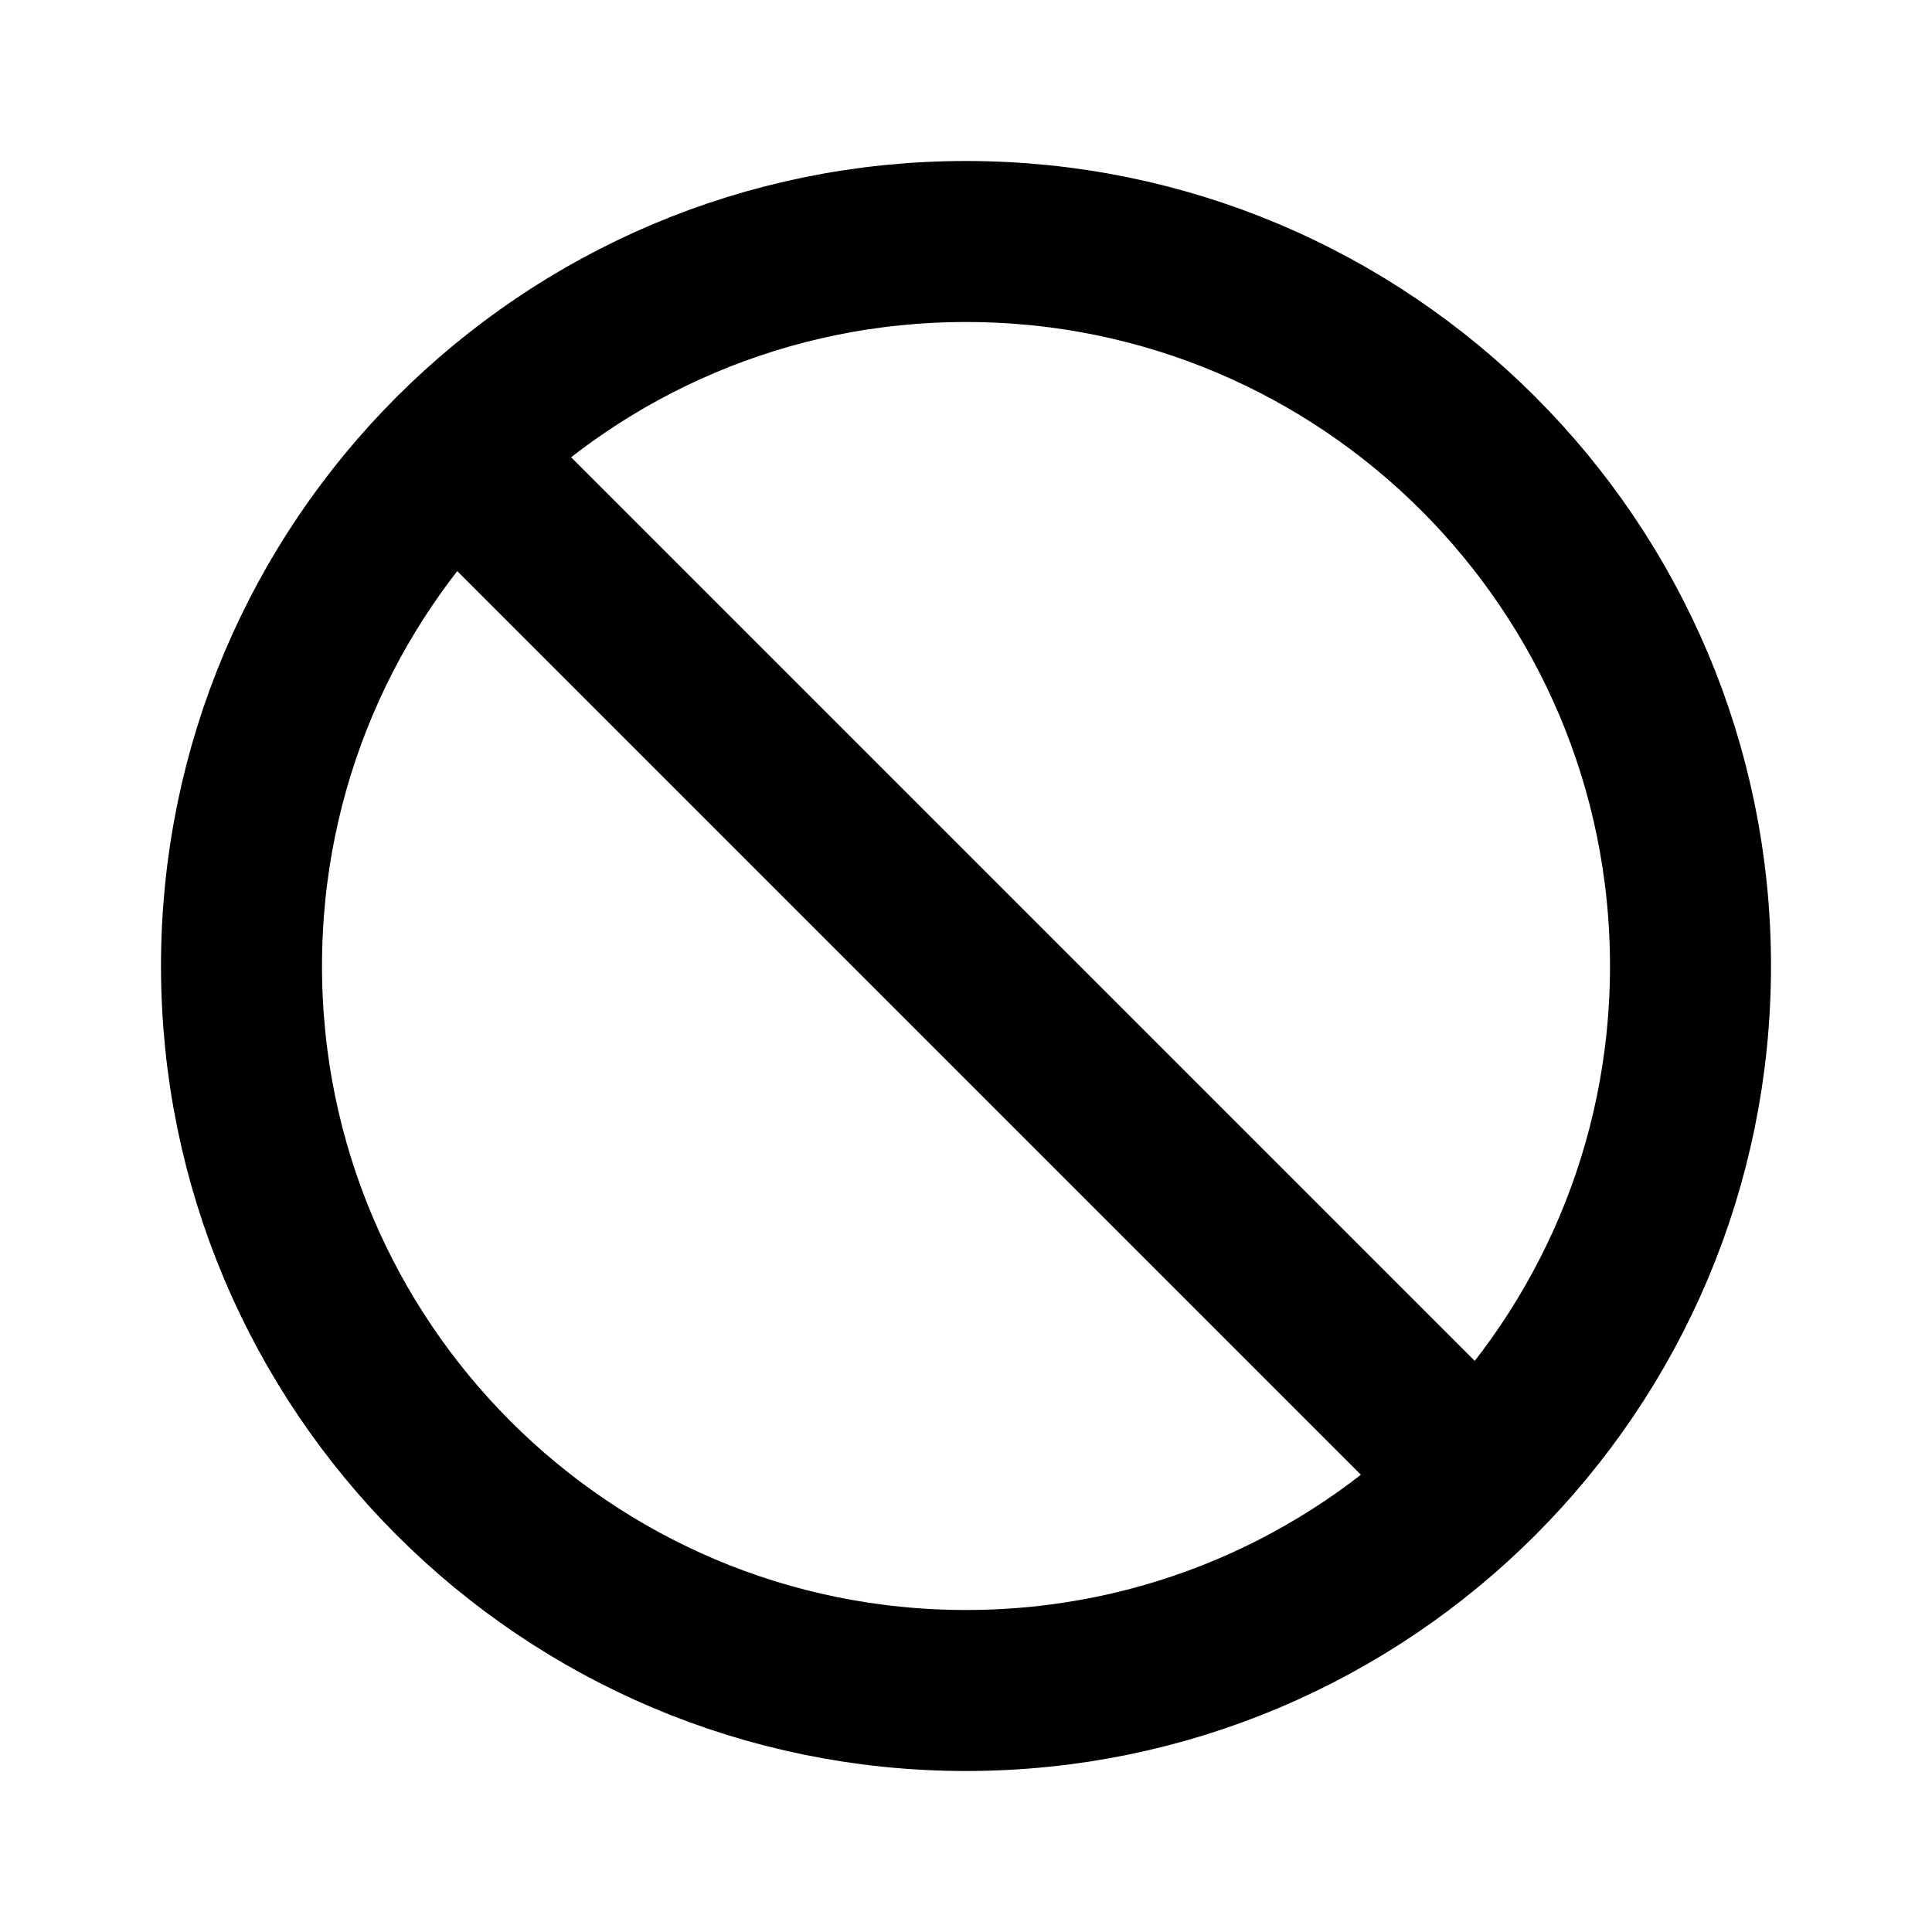
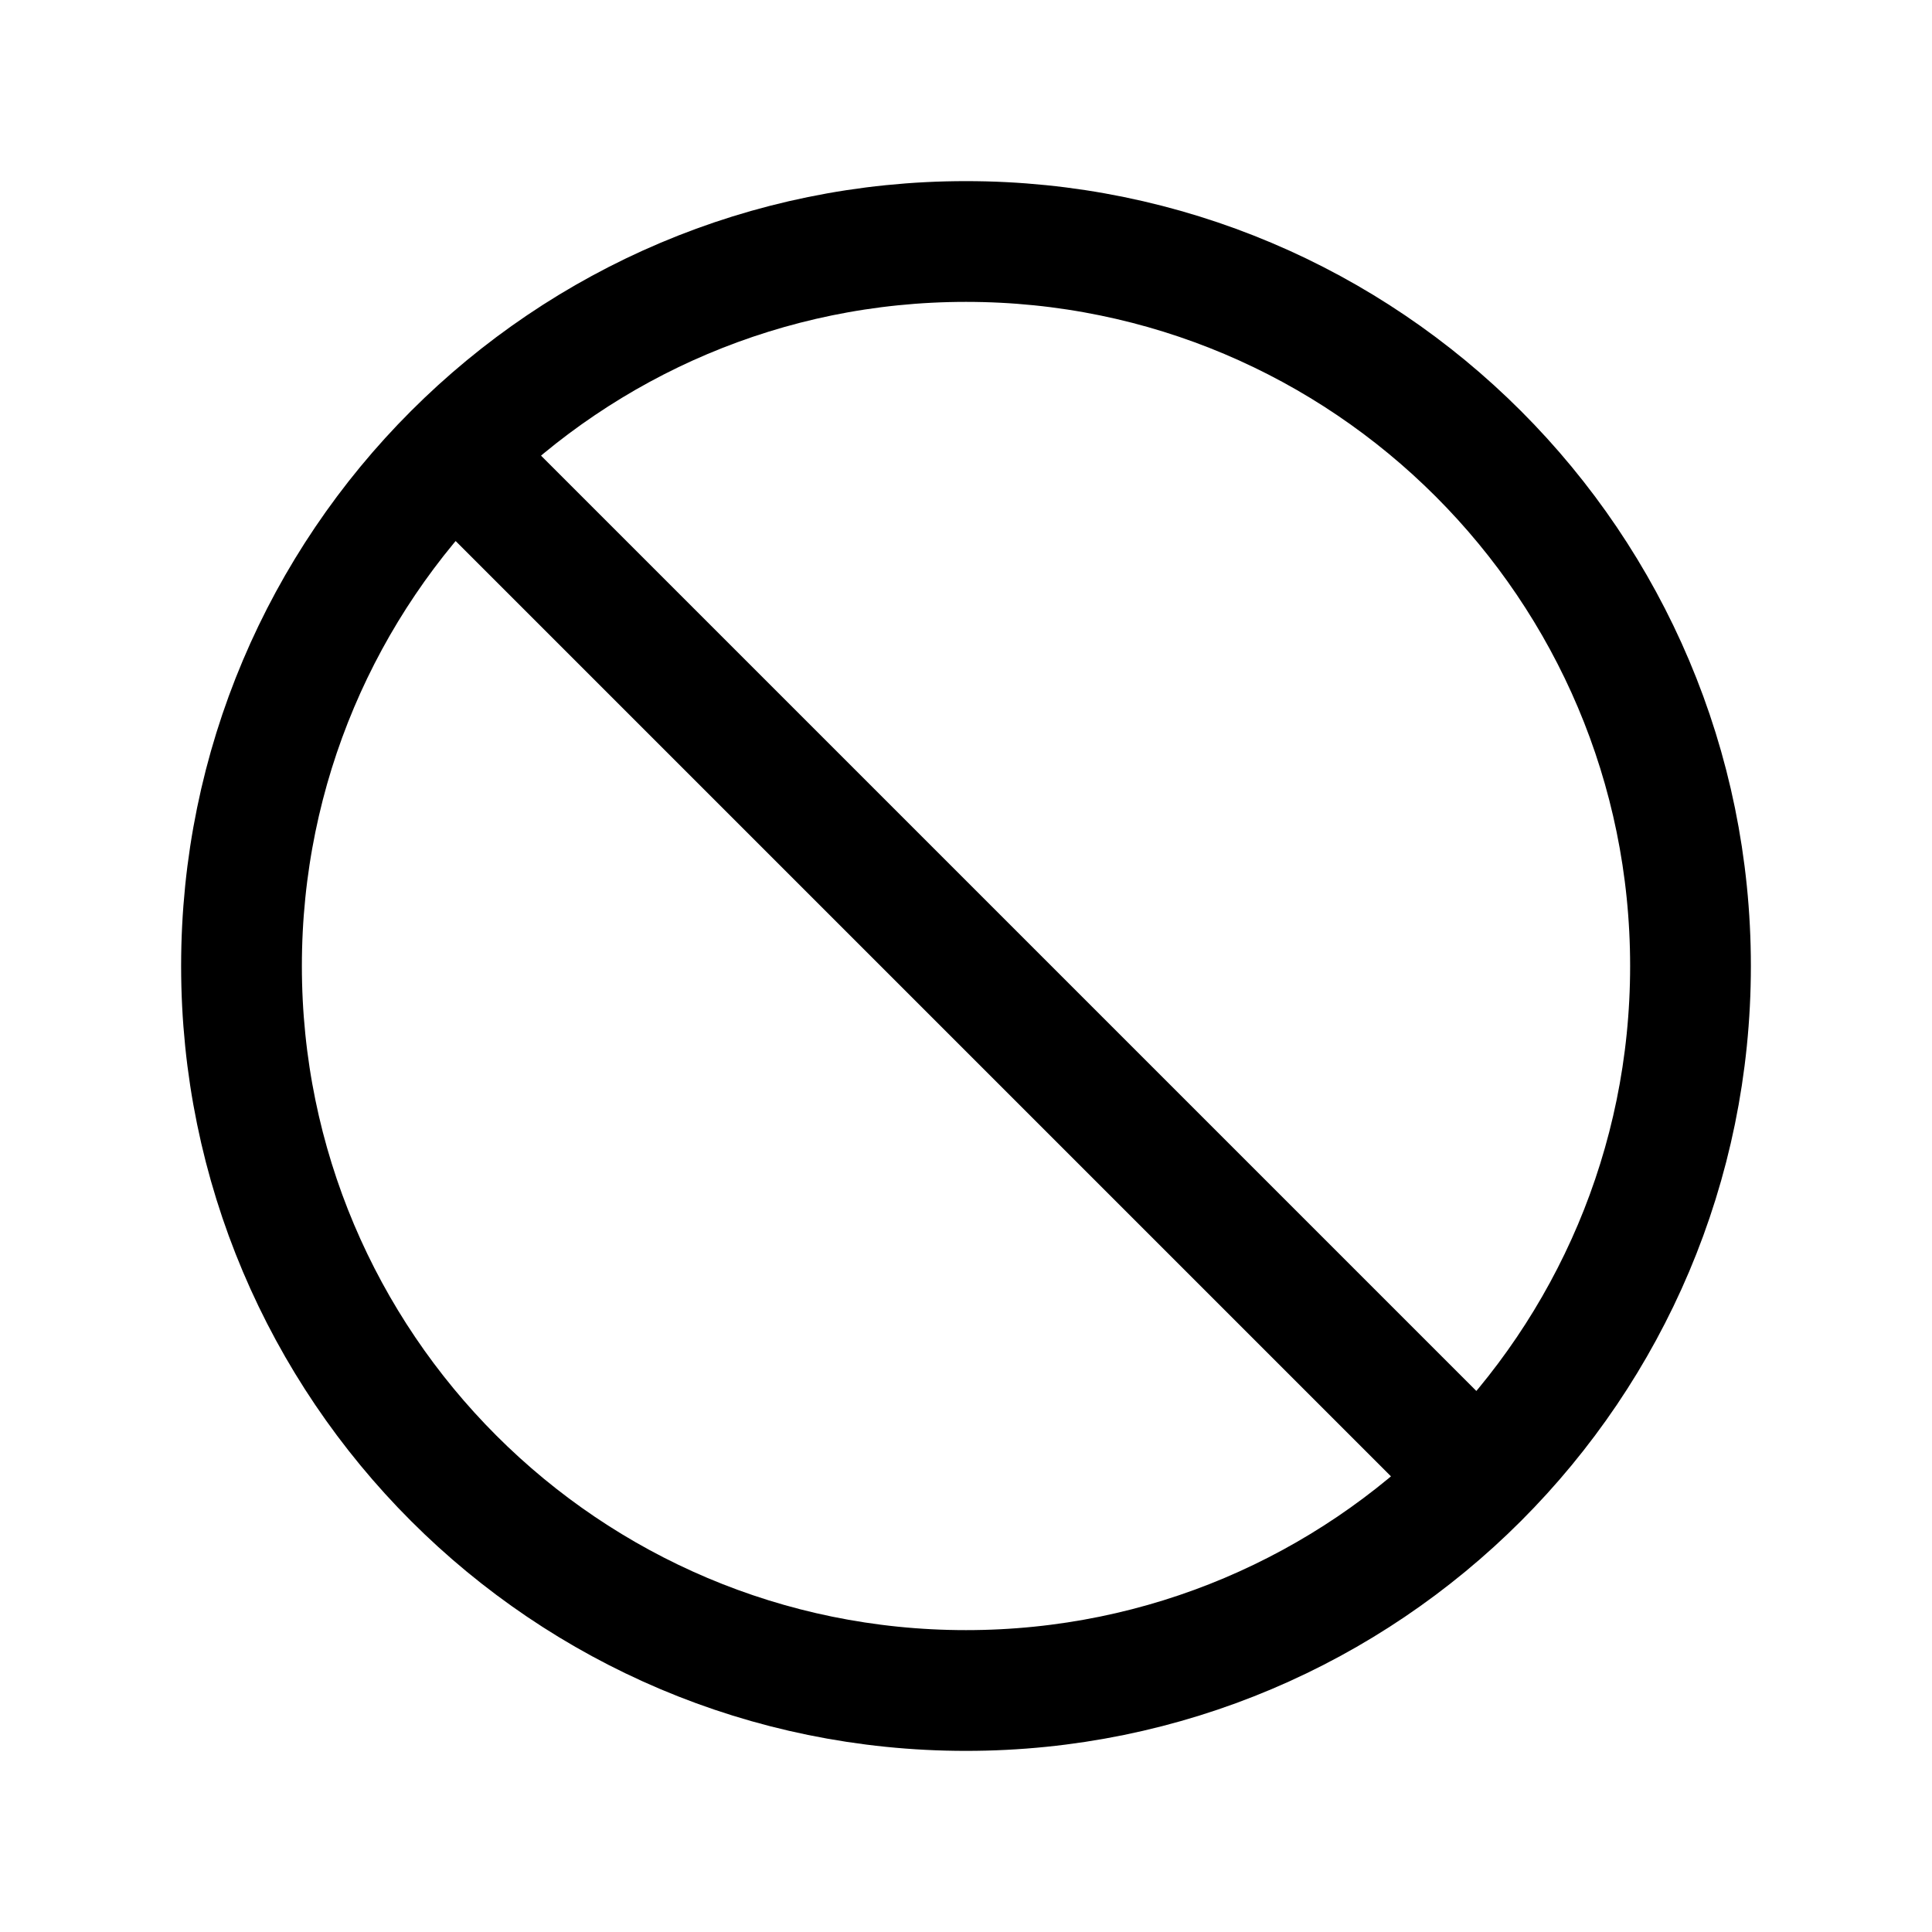
<svg xmlns="http://www.w3.org/2000/svg" aria-hidden="true" width="24" height="24" fill="none" viewBox="0 0 24 24">
-   <path stroke="currentColor" stroke-linecap="round" stroke-width="2" d="m6 6 12 12m3-6a9 9 0 1 1-18 0 9 9 0 0 1 18 0Z" />
+   <path stroke="currentColor" stroke-linecap="round" stroke-width="1.5" d="m6 6 12 12m3-6a9 9 0 1 1-18 0 9 9 0 0 1 18 0Z" />
</svg>
